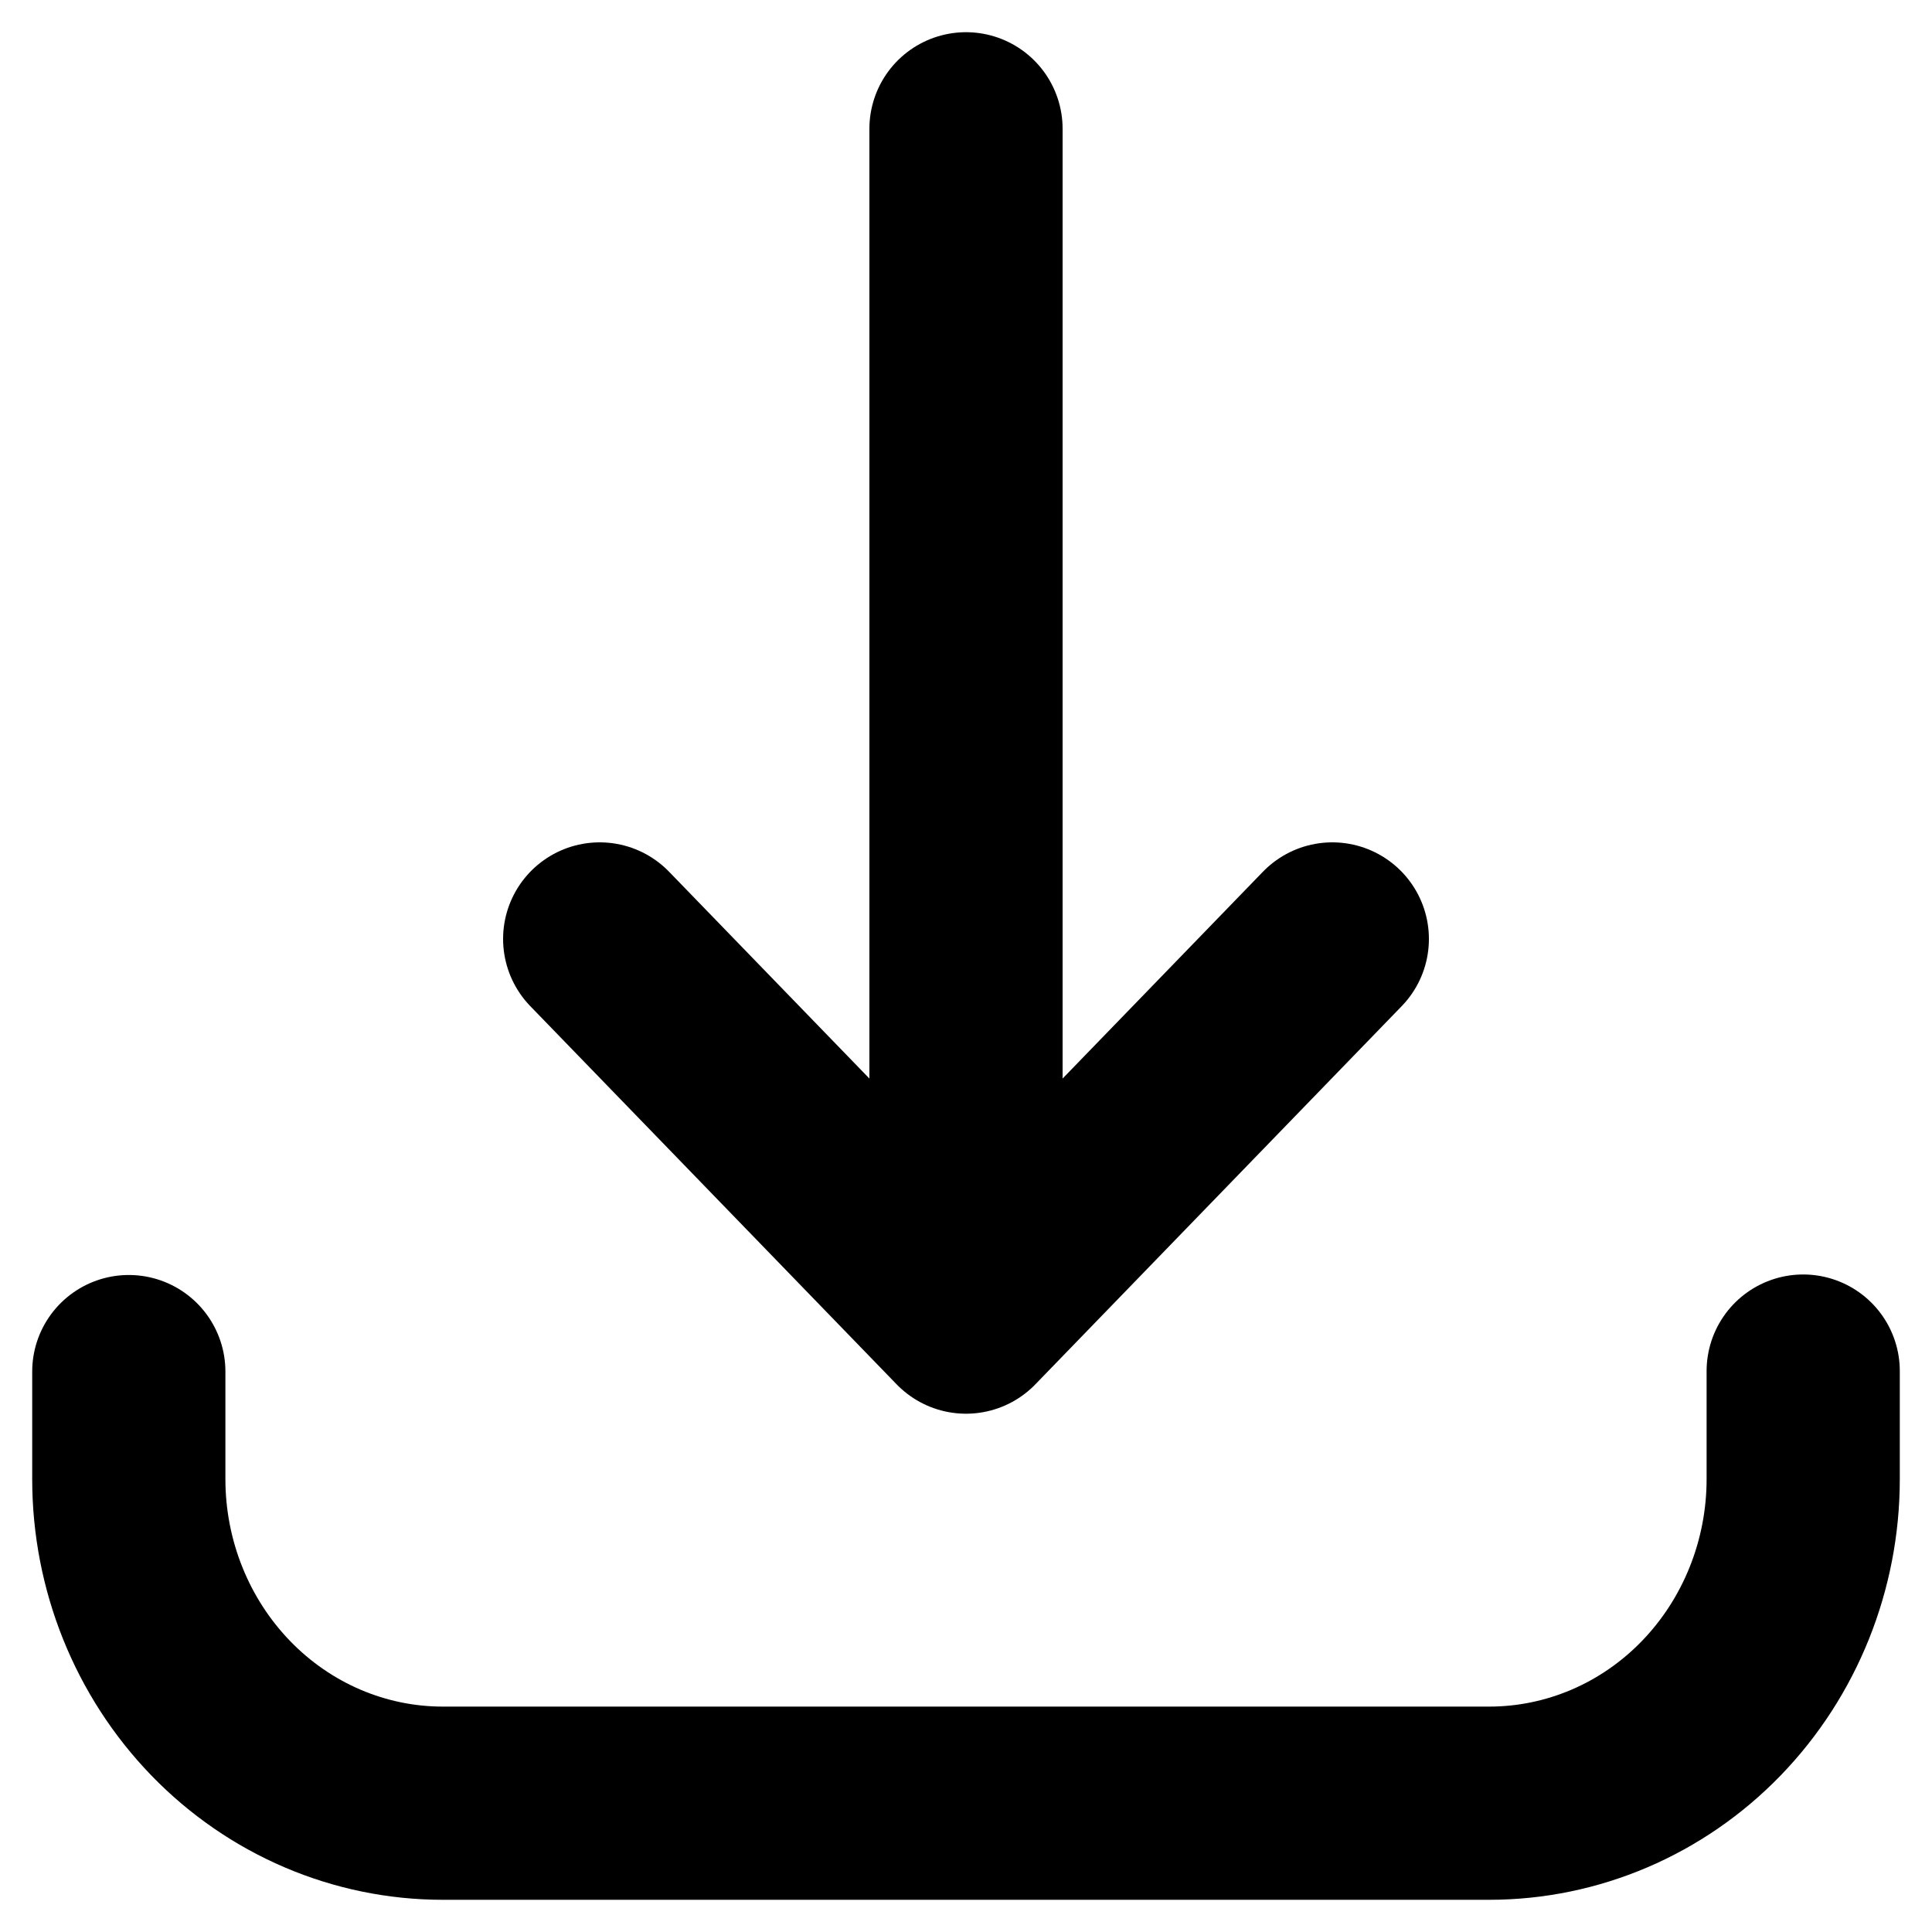
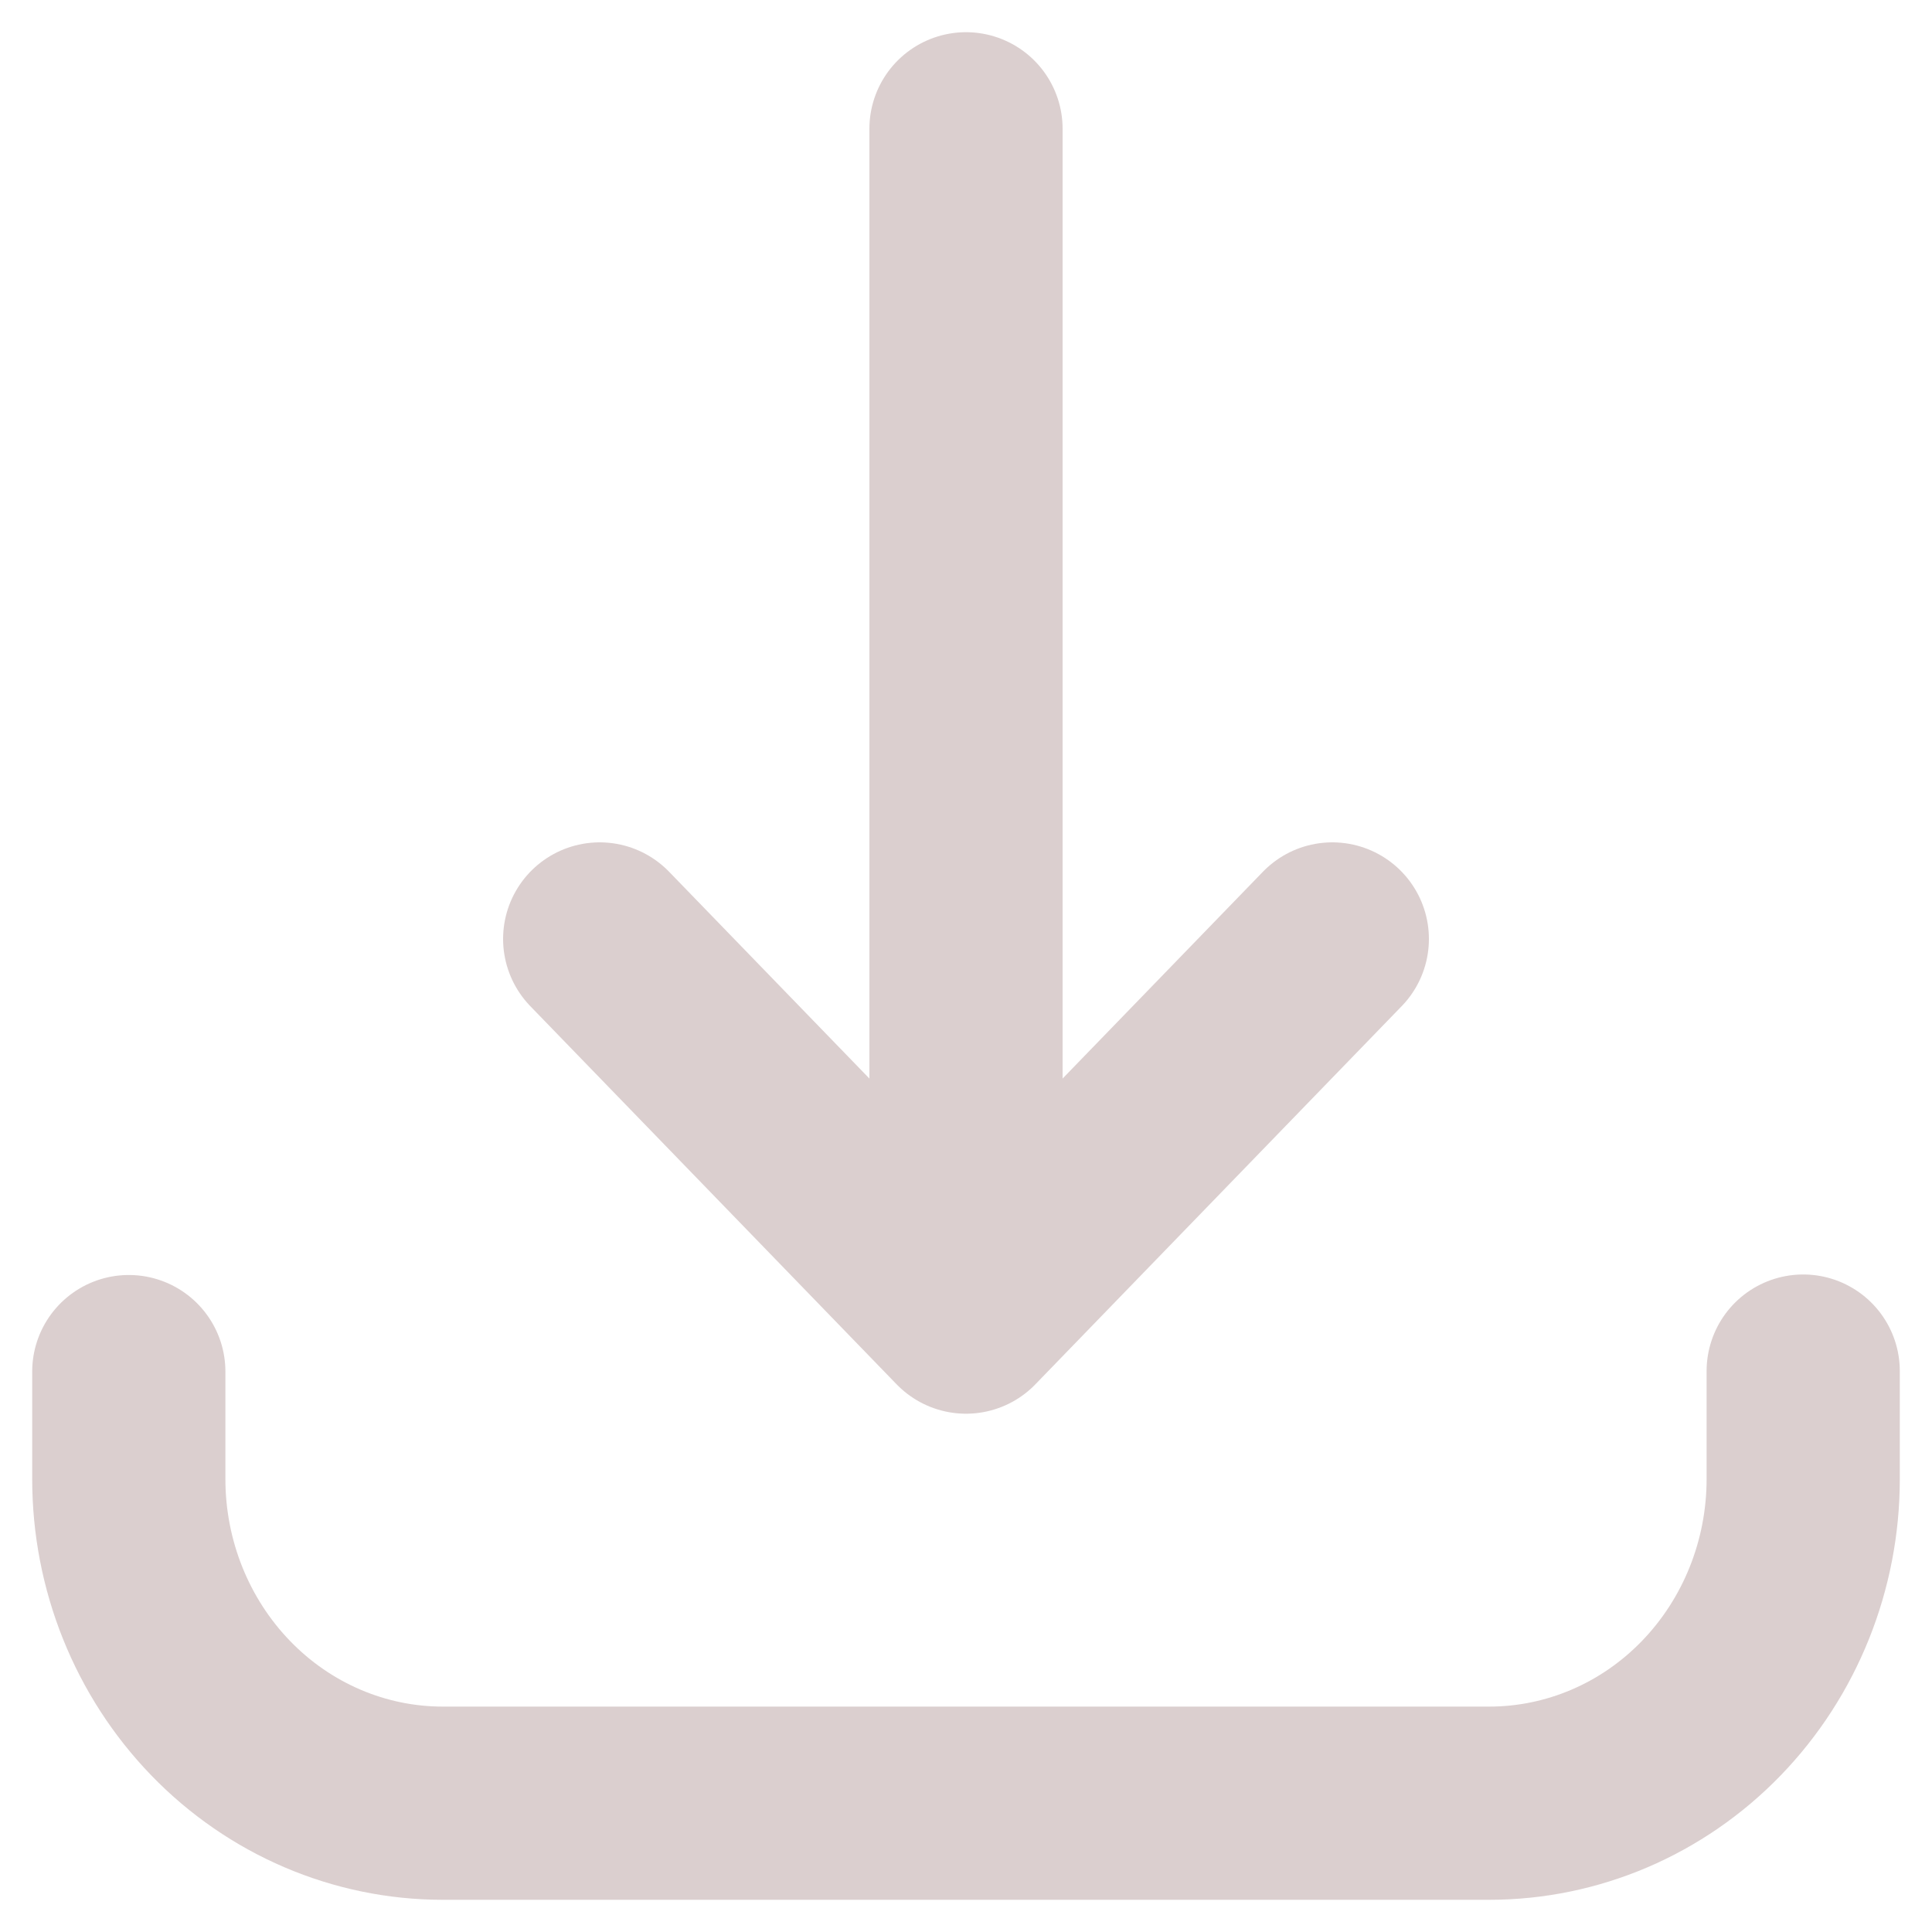
<svg xmlns="http://www.w3.org/2000/svg" width="15" height="15" viewBox="0 0 15 15" fill="none">
-   <path d="M1 10.649V11.484C1 12.151 1.257 12.791 1.714 13.263C2.171 13.735 2.791 14 3.438 14H11.562C12.209 14 12.829 13.735 13.286 13.263C13.743 12.791 14 12.151 14 11.484V10.645M7.5 1V10.226M7.5 10.226L10.344 7.29M7.5 10.226L4.656 7.29" stroke="black" stroke-width="1.5" stroke-linecap="round" stroke-linejoin="round" />
+   <path d="M1 10.649V11.484C1 12.151 1.257 12.791 1.714 13.263C2.171 13.735 2.791 14 3.438 14H11.562C12.209 14 12.829 13.735 13.286 13.263C13.743 12.791 14 12.151 14 11.484V10.645M7.5 1V10.226M7.5 10.226L10.344 7.29M7.5 10.226L4.656 7.29" stroke="#DBCFCF" stroke-width="1.5" stroke-linecap="round" stroke-linejoin="round" />
</svg>
